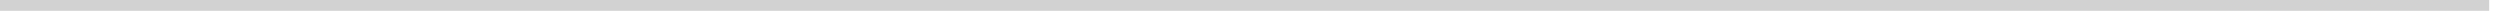
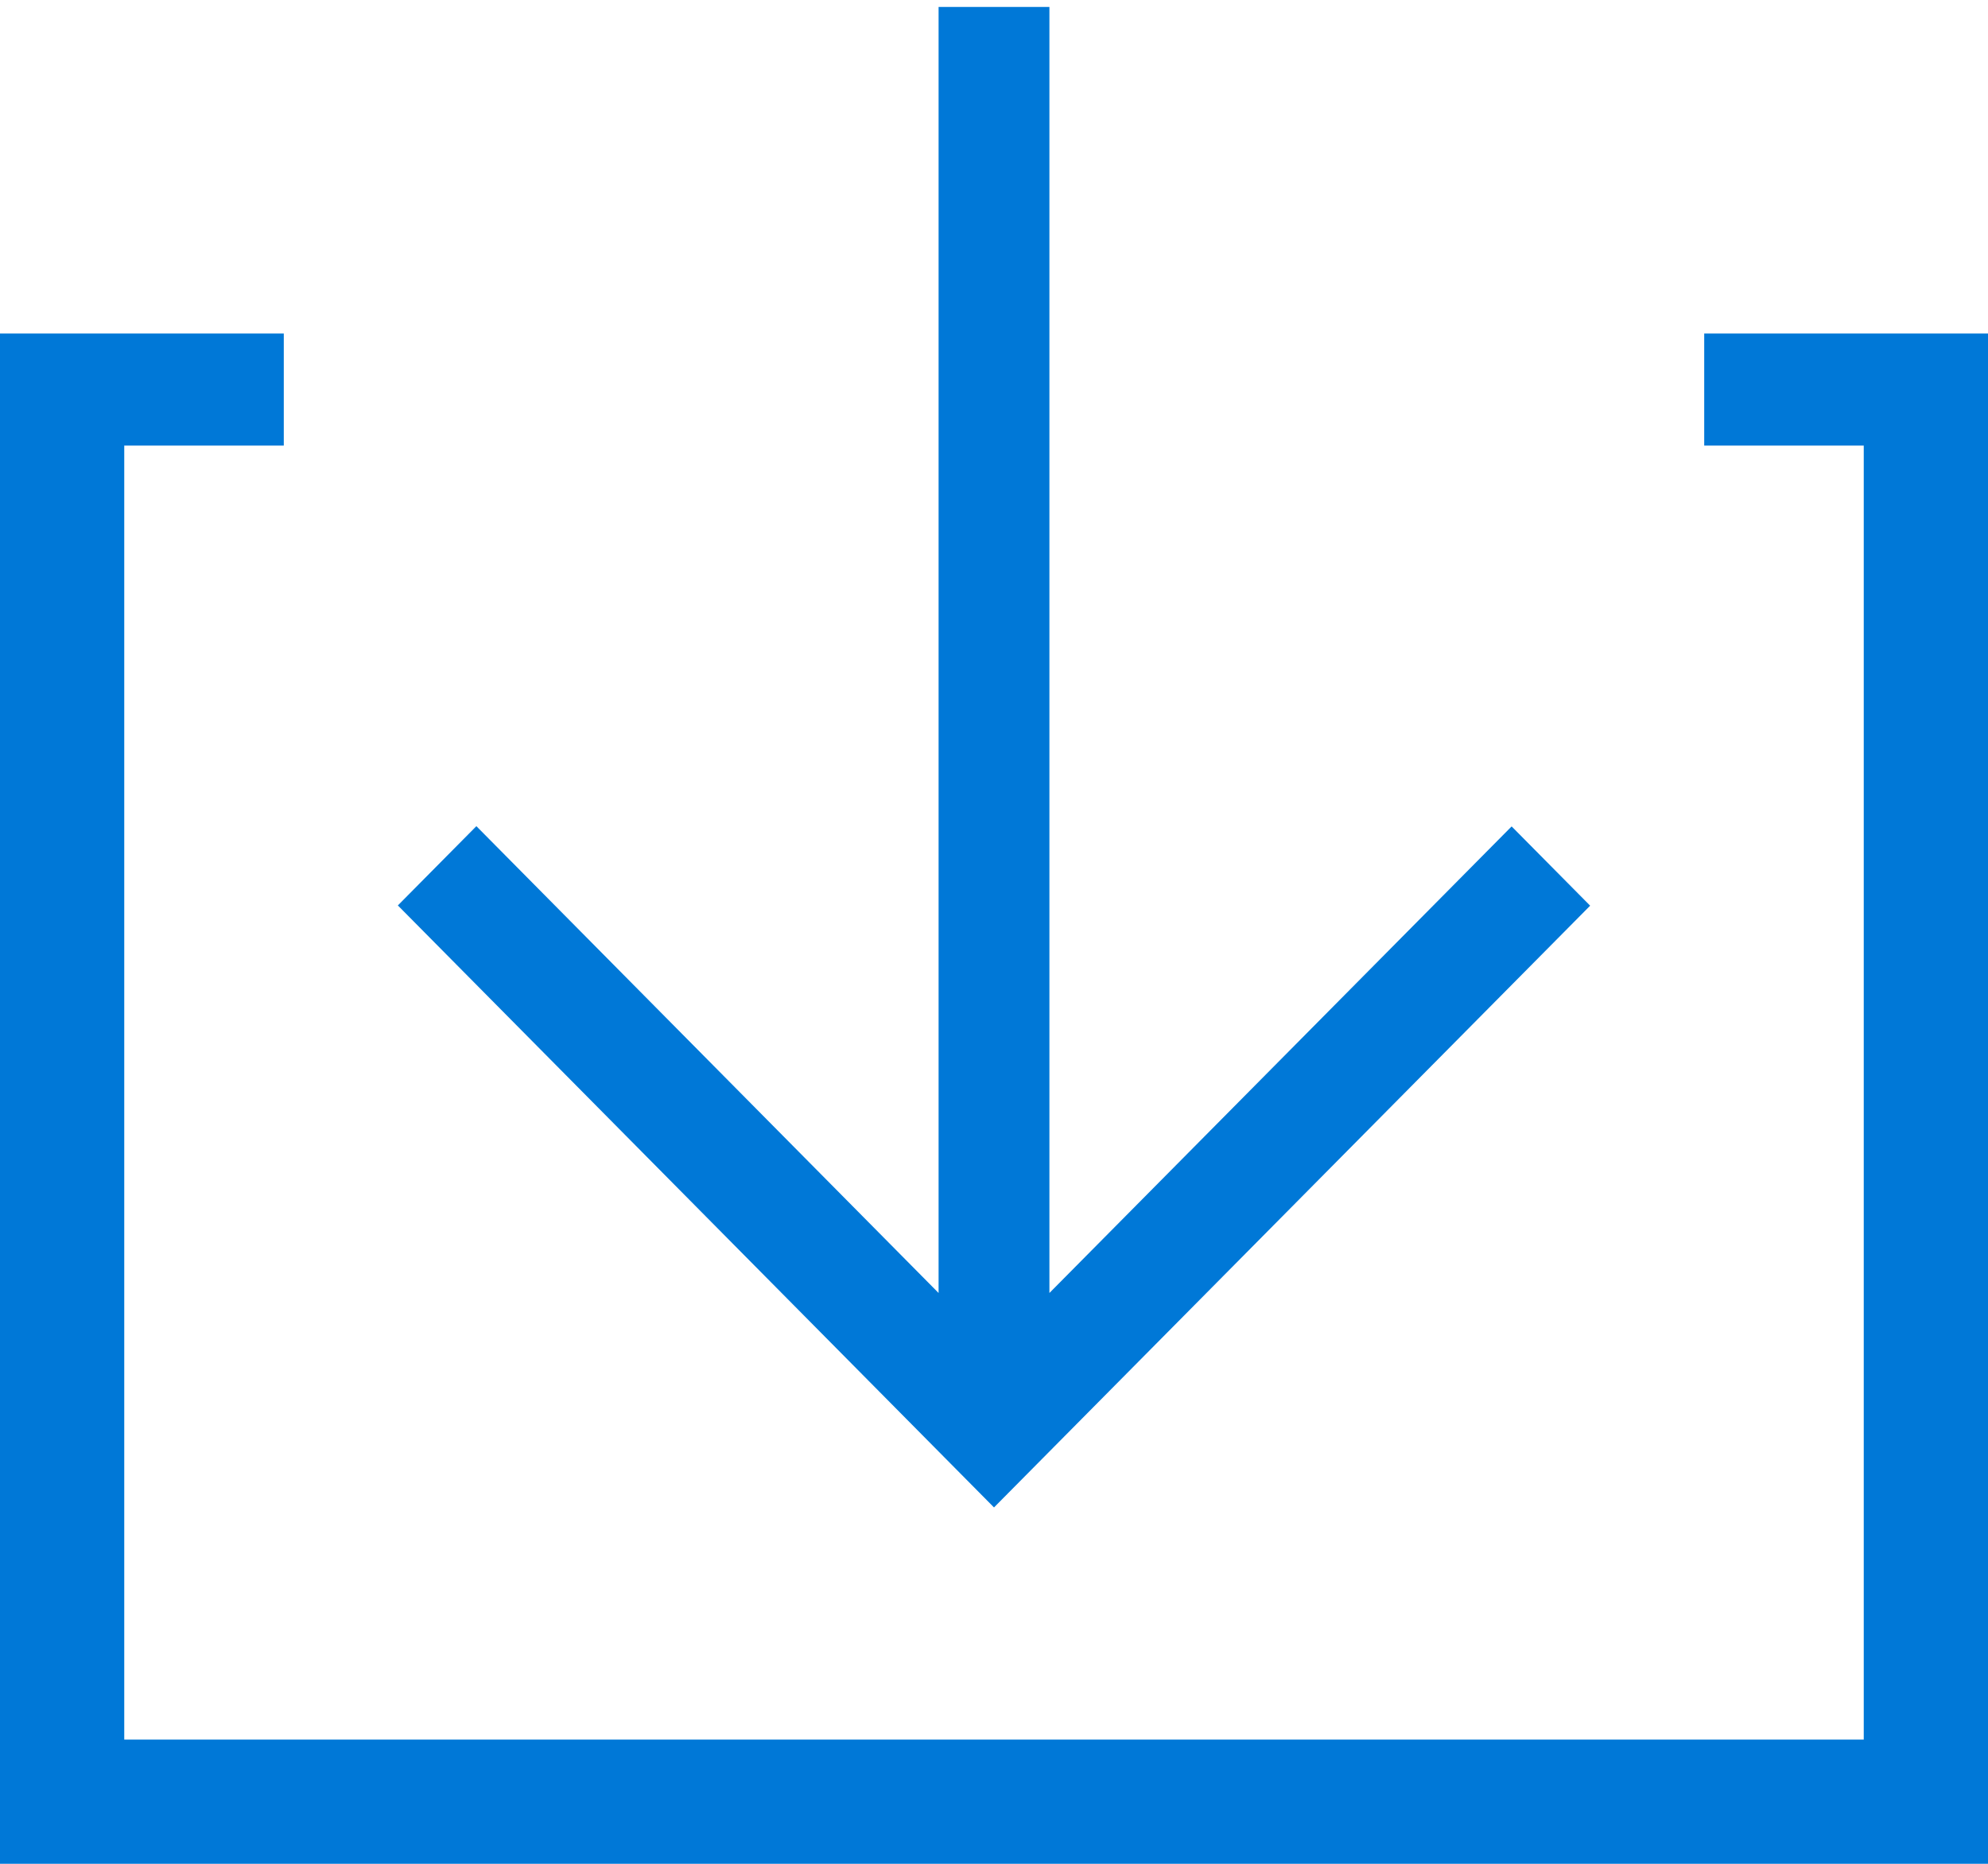
- <svg xmlns="http://www.w3.org/2000/svg" version="1.1" width="231px" height="2px">
-   <g transform="matrix(1 0 0 1 -58 -186 )">
-     <path d="M 58 186.5  L 288 186.5  " stroke-width="1" stroke="#d2d2d2" fill="none" />
+ <svg xmlns="http://www.w3.org/2000/svg" version="1.1" width="16px" height="15px">
+   <g transform="matrix(1 0 0 1 -134 -21 )">
+     <path d="M 3.834 6.649  L 7.554 10.406  L 7.554 0.056  L 8.446 0.056  L 8.446 10.406  L 12.166 6.651  L 12.798 7.289  L 8 12.132  L 3.202 7.287  L 3.834 6.649  Z M 16 2.684  L 13.716 2.684  L 13.716 3.586  L 15 3.586  L 15 14  L 1 14  L 1 3.586  L 2.284 3.586  L 2.284 2.684  L 0 2.684  L 0 15  L 16 15  L 16 2.684  Z " fill-rule="nonzero" fill="#0078d7" stroke="none" transform="matrix(1 0 0 1 134 21 )" />
  </g>
</svg>
